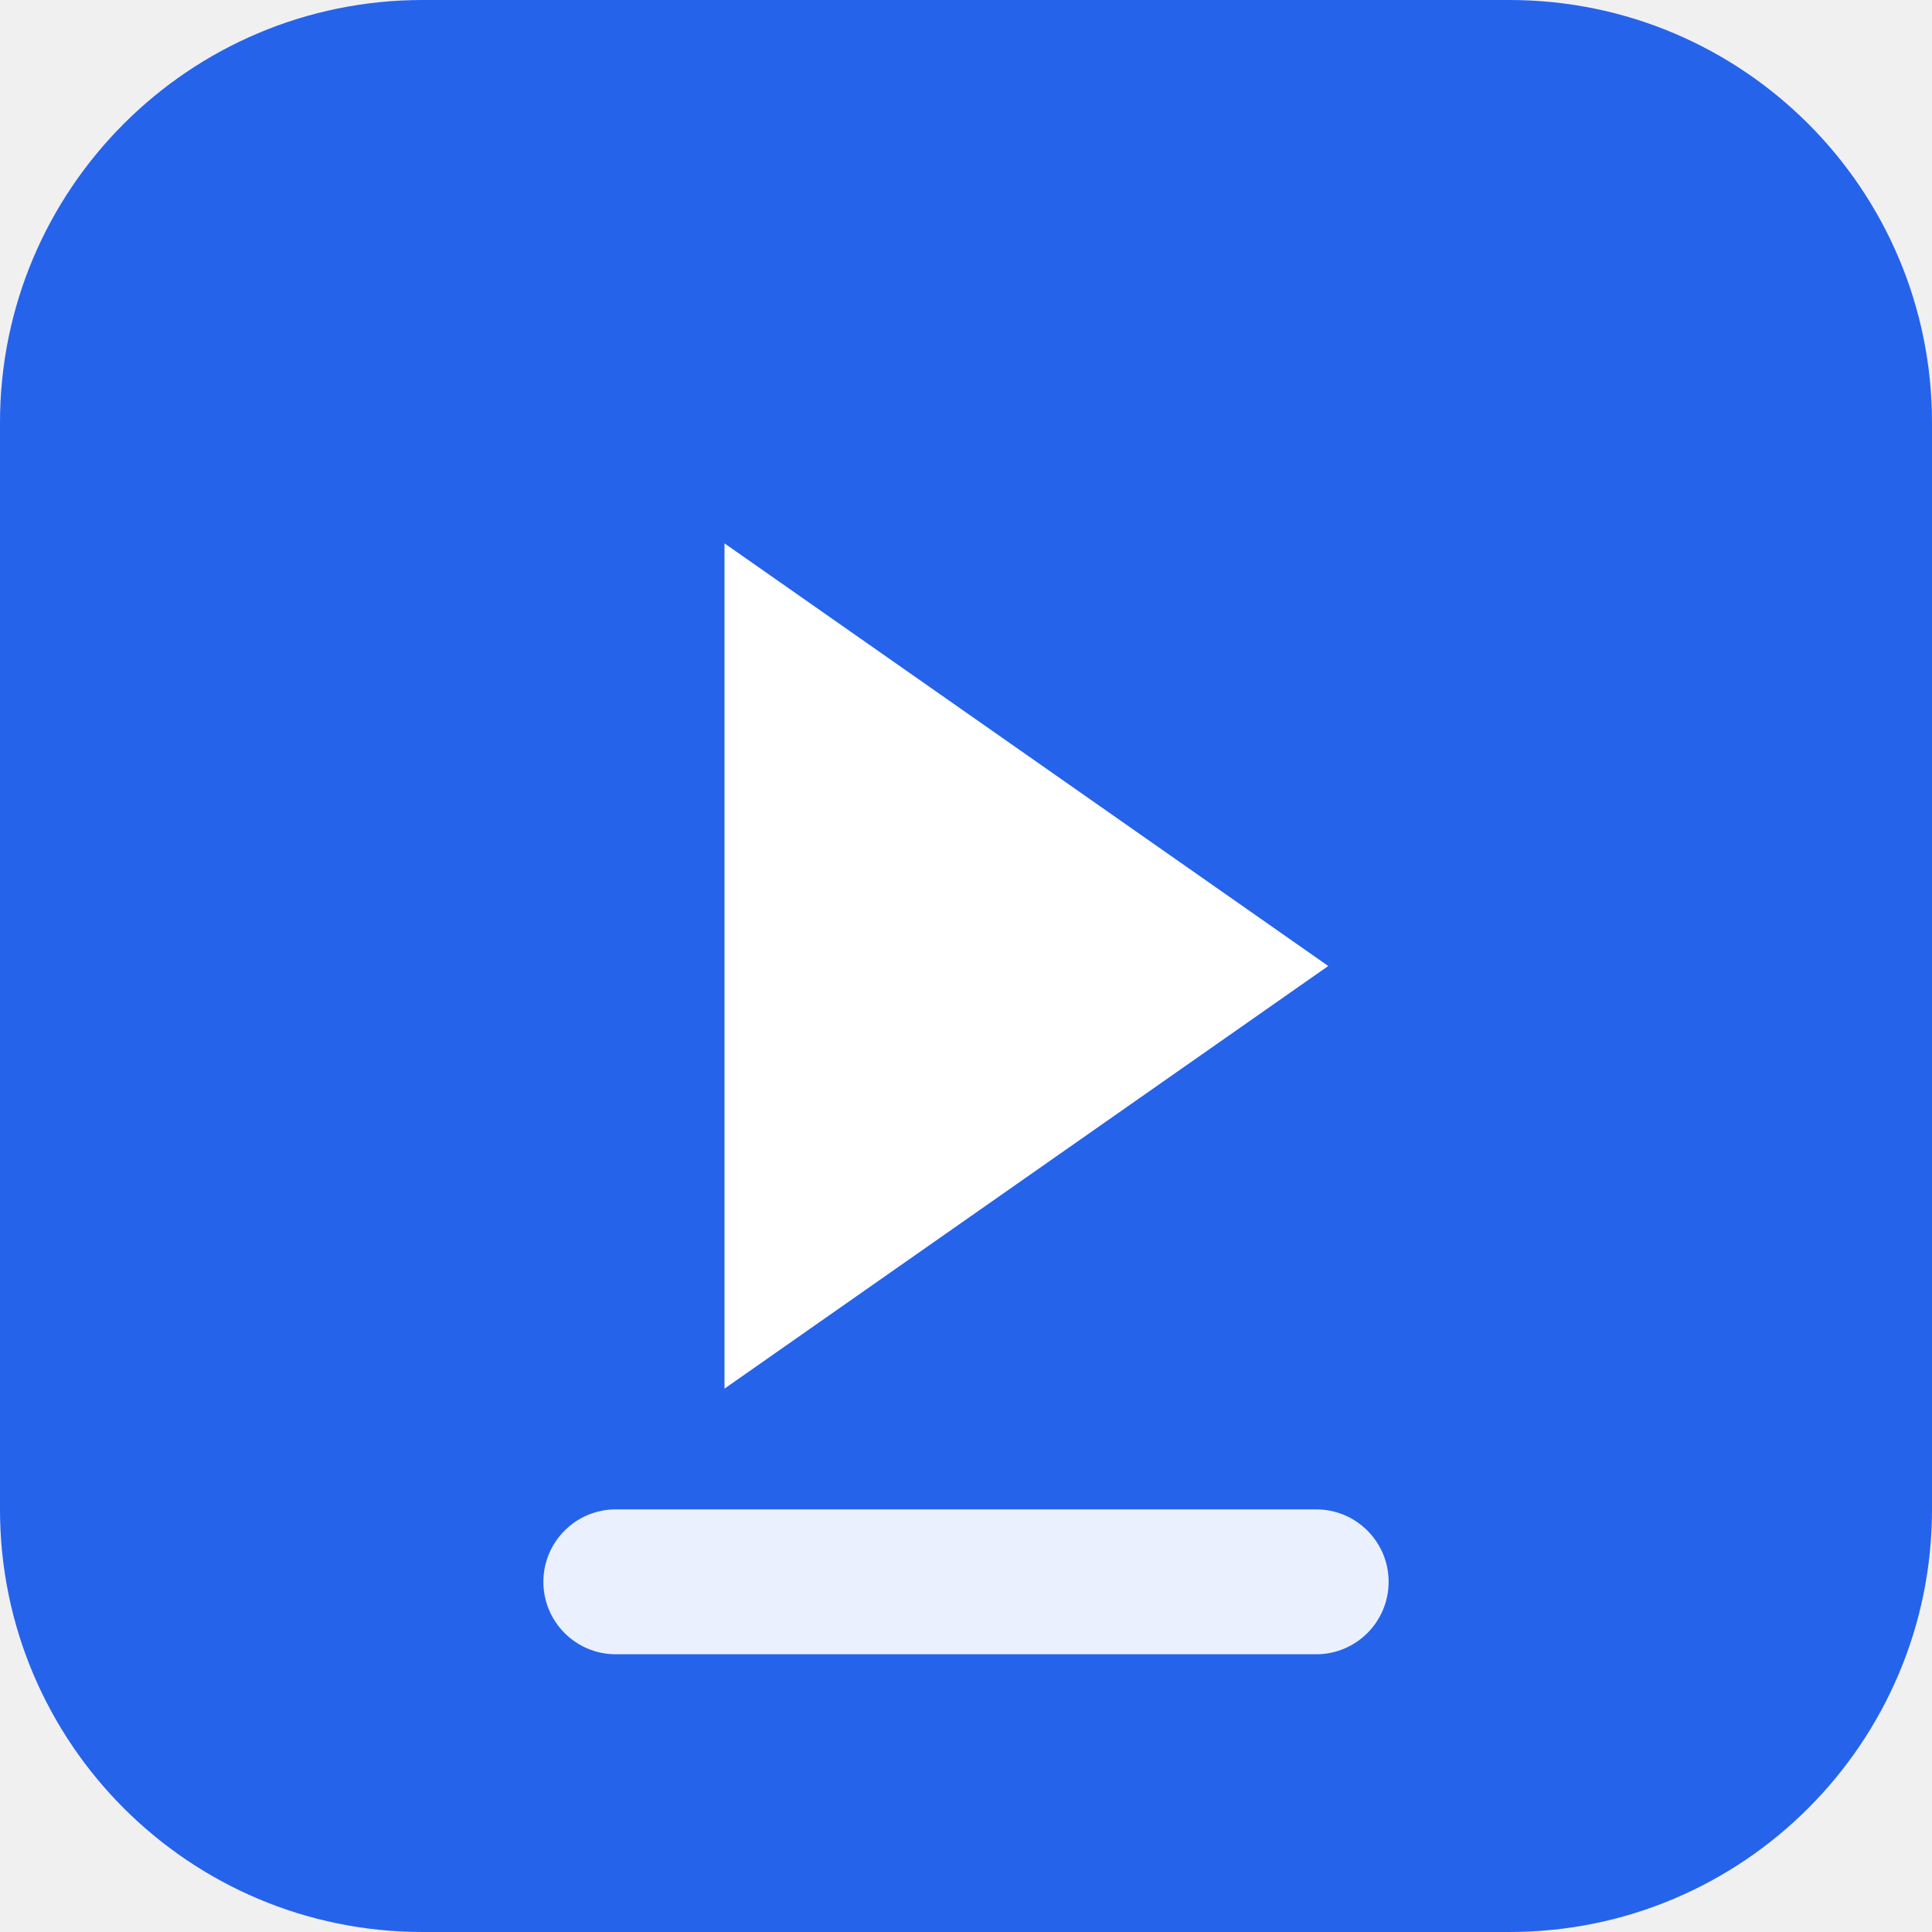
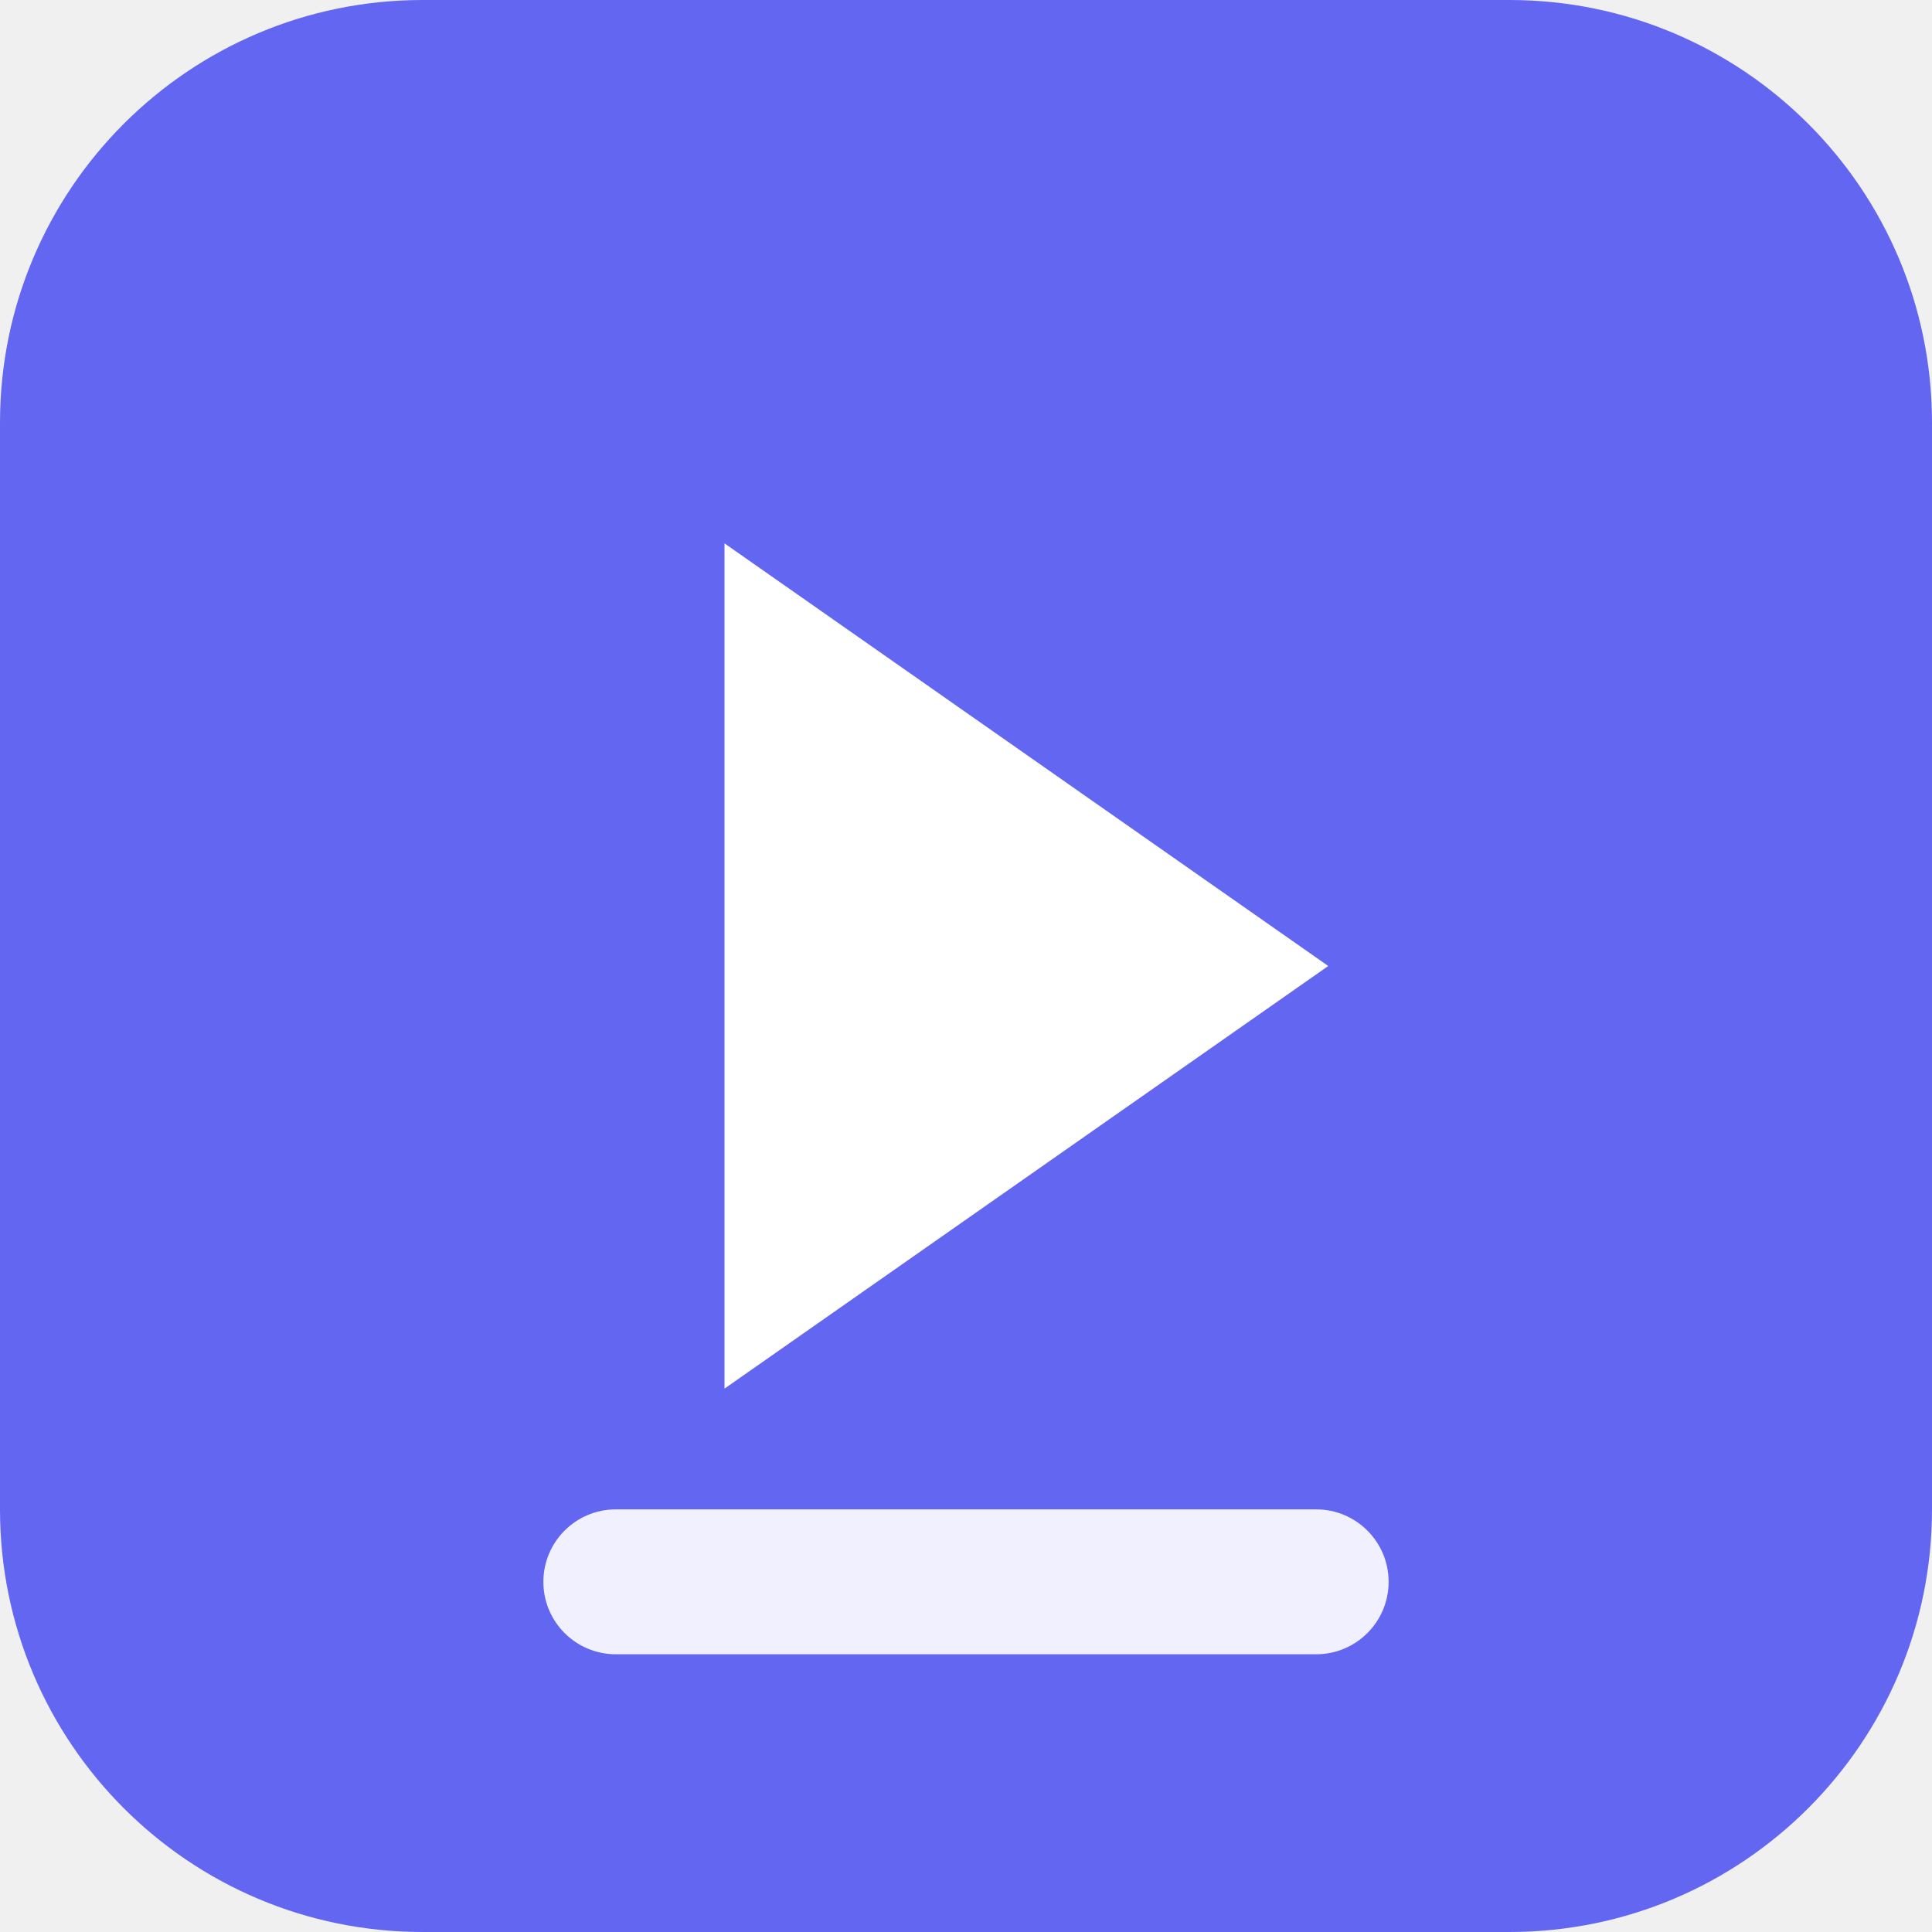
<svg xmlns="http://www.w3.org/2000/svg" viewBox="0 0 32 32">
-   <rect width="32" height="32" rx="7" fill="#2563eb" />
+   <rect width="32" height="32" rx="7" fill="#6366f1" />
  <path d="M12 9 L22 16 L12 23 Z" fill="#ffffff" />
  <rect x="9" y="25" width="14" height="2.4" rx="1.2" fill="#ffffff" opacity="0.9" />
</svg>
